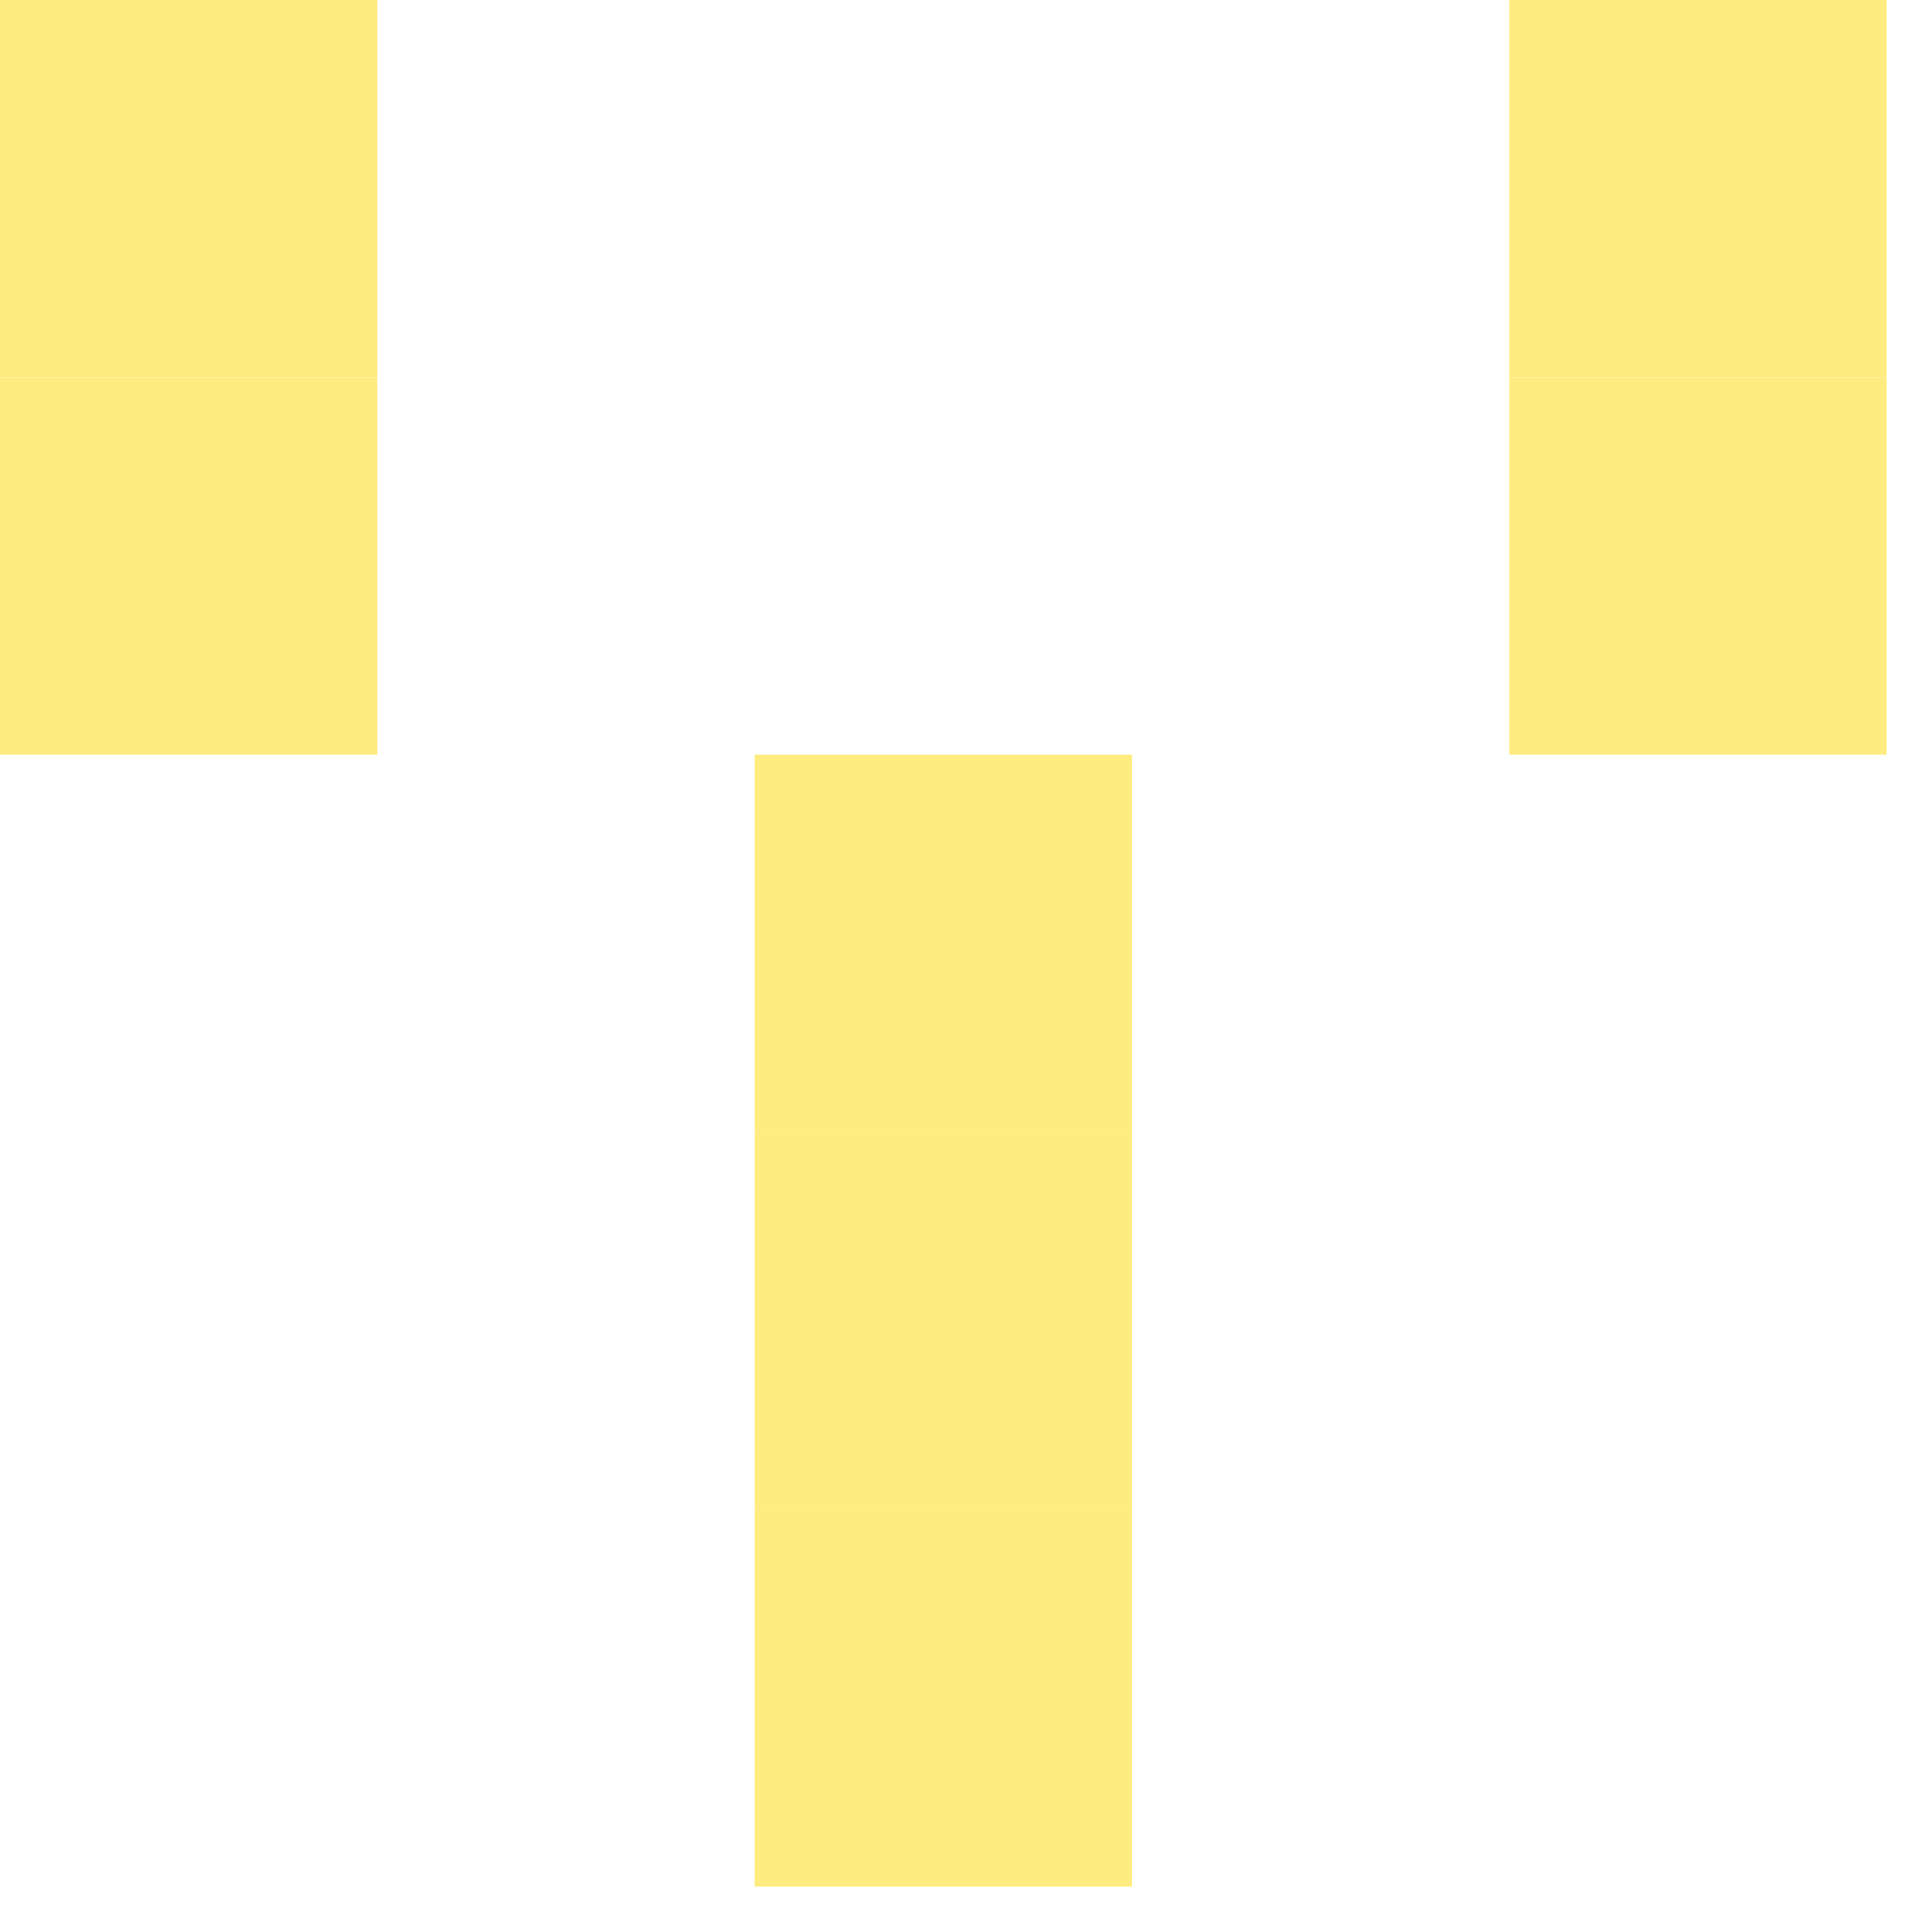
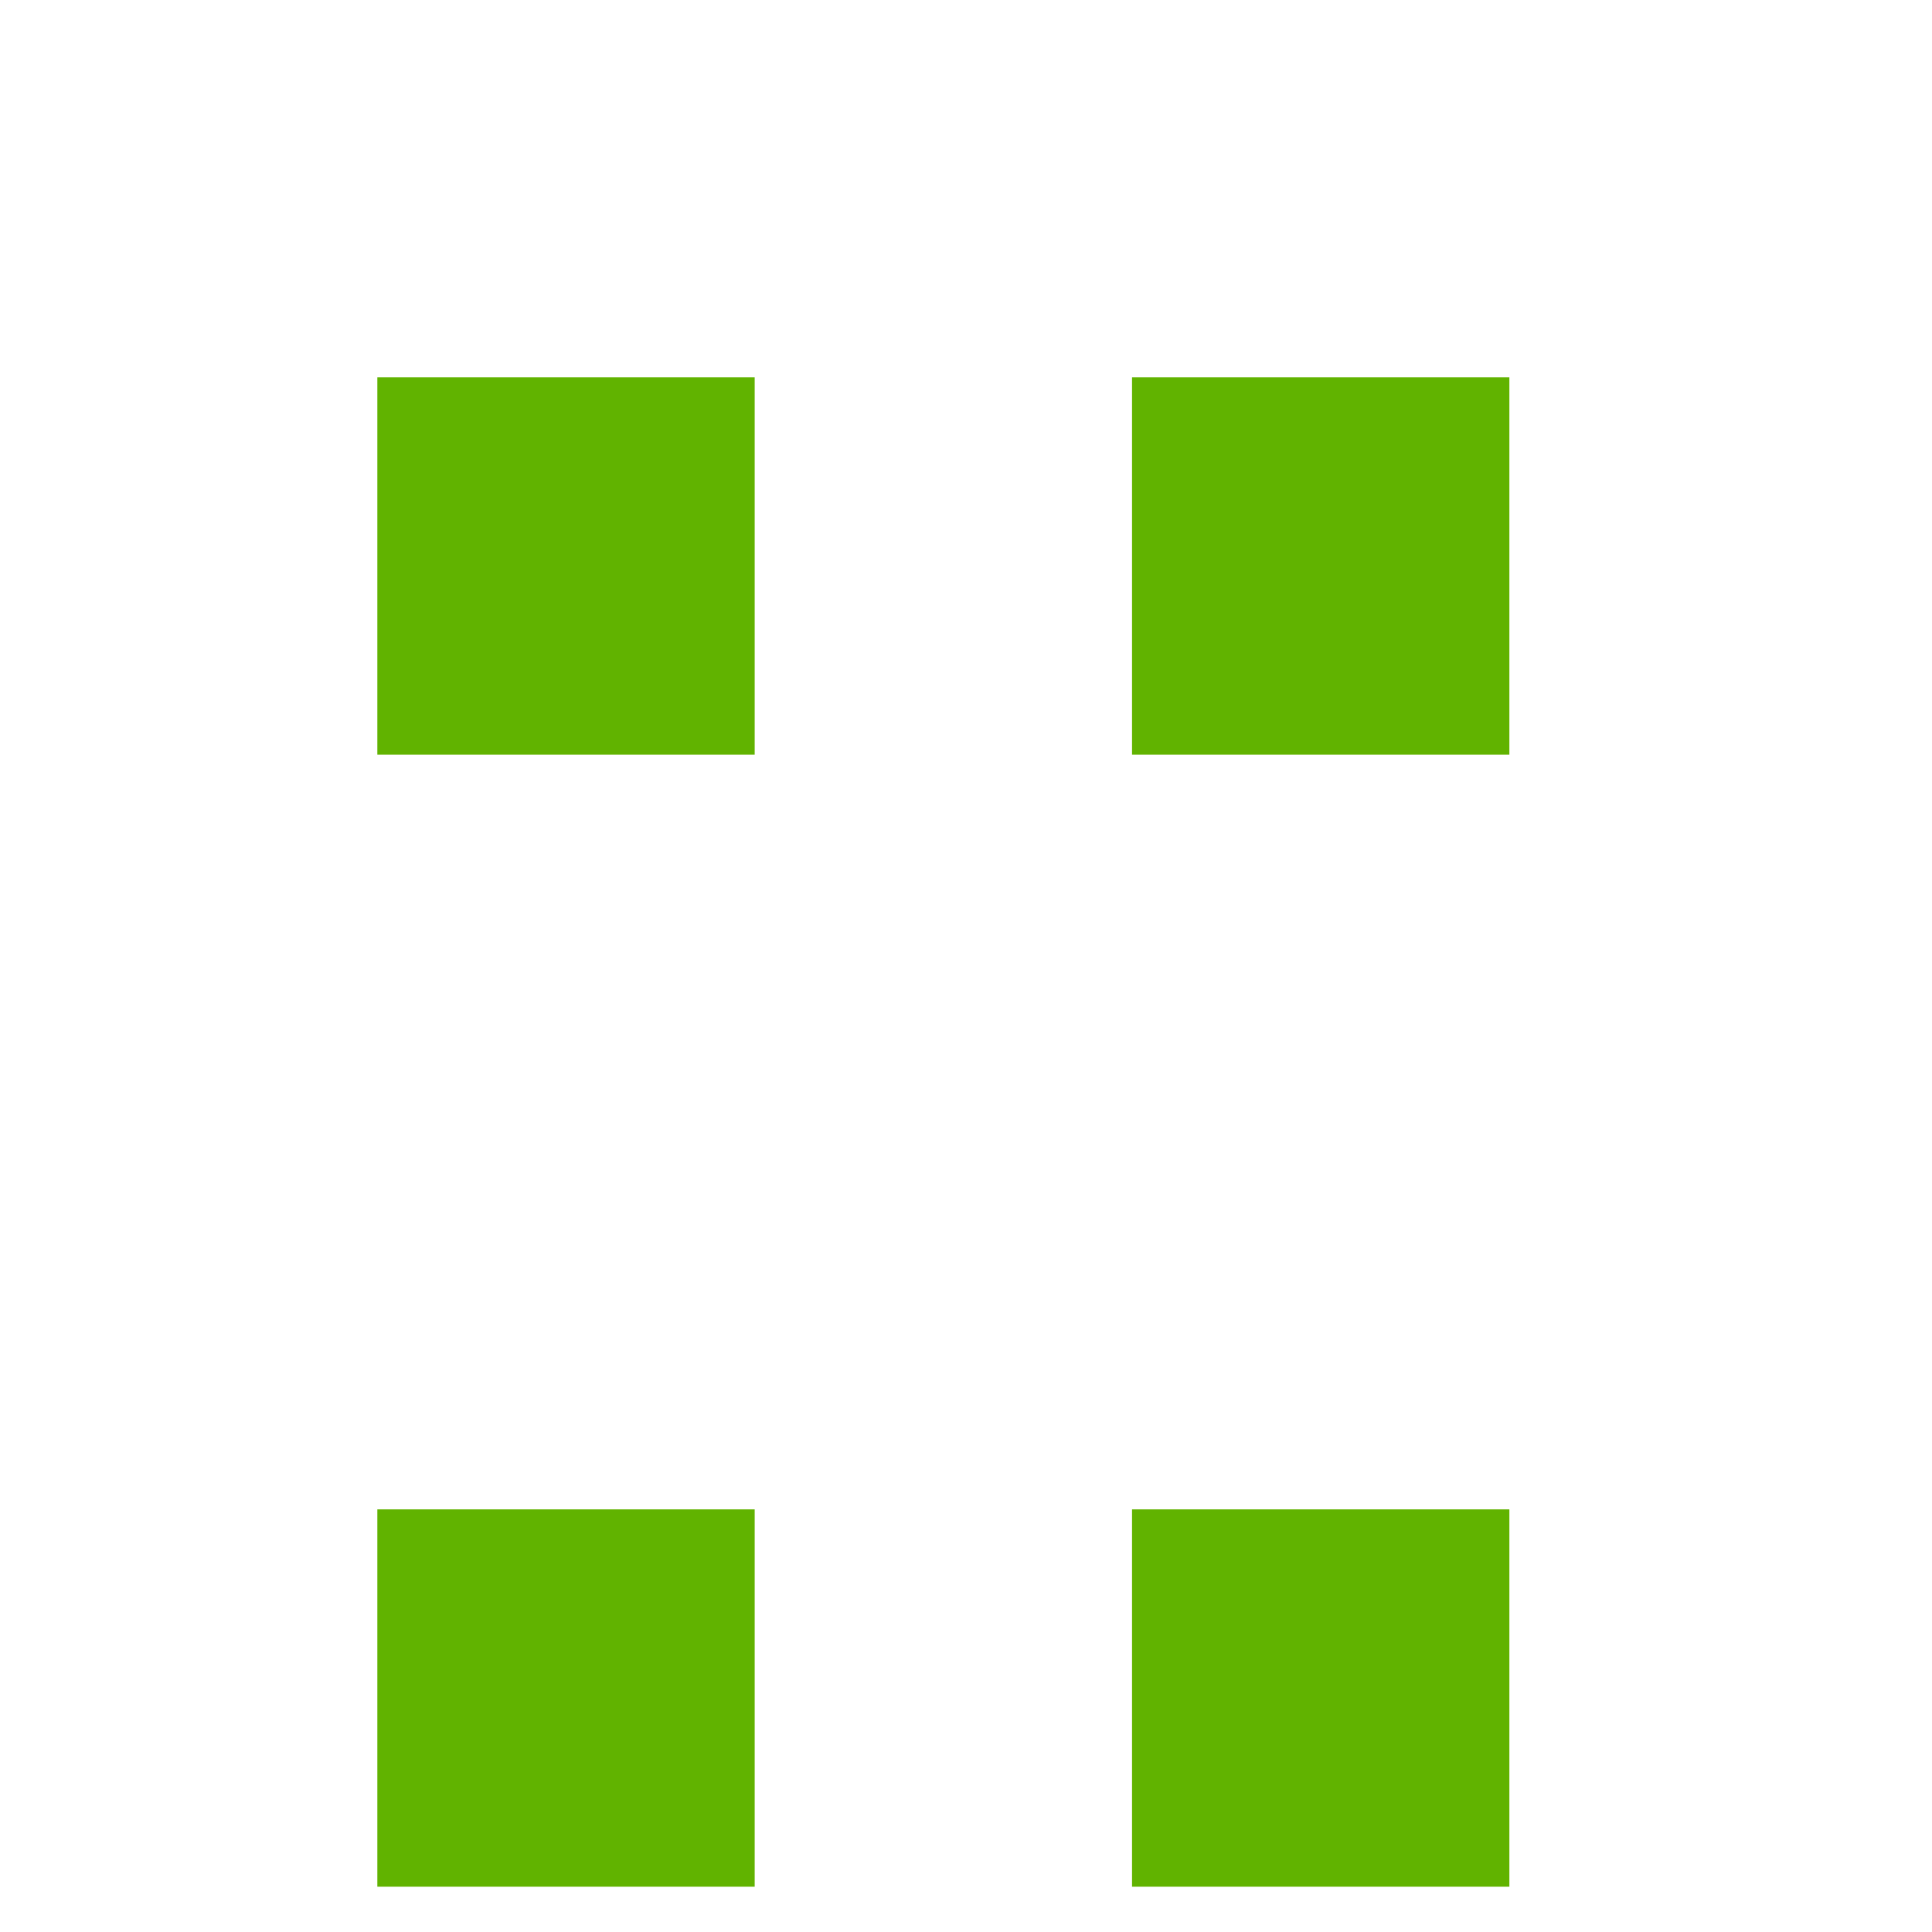
<svg xmlns="http://www.w3.org/2000/svg" id="example-identicon-32-svg" width="128" height="128" viewbox="0 0 128 128">
  <g>
-     <rect x="0" y="0" width="25" height="25" fill="#ffec80" />
+     <rect x="0" y="0" width="25" height="25" fill="none" />
    <rect x="25" y="0" width="25" height="25" fill="none" />
    <rect x="50" y="0" width="25" height="25" fill="none" />
    <rect x="75" y="0" width="25" height="25" fill="none" />
-     <rect x="100" y="0" width="25" height="25" fill="#ffec80" />
-     <rect x="0" y="25" width="25" height="25" fill="#ffec80" />
-     <rect x="25" y="25" width="25" height="25" fill="none" />
+     <rect x="100" y="0" width="25" height="25" fill="none" />
+     <rect x="0" y="25" width="25" height="25" fill="none" />
+     <rect x="25" y="25" width="25" height="25" fill="#61b300" />
    <rect x="50" y="25" width="25" height="25" fill="none" />
-     <rect x="75" y="25" width="25" height="25" fill="none" />
-     <rect x="100" y="25" width="25" height="25" fill="#ffec80" />
+     <rect x="75" y="25" width="25" height="25" fill="#61b300" />
+     <rect x="100" y="25" width="25" height="25" fill="none" />
    <rect x="0" y="50" width="25" height="25" fill="none" />
    <rect x="25" y="50" width="25" height="25" fill="none" />
-     <rect x="50" y="50" width="25" height="25" fill="#ffec80" />
+     <rect x="50" y="50" width="25" height="25" fill="none" />
    <rect x="75" y="50" width="25" height="25" fill="none" />
    <rect x="100" y="50" width="25" height="25" fill="none" />
    <rect x="0" y="75" width="25" height="25" fill="none" />
    <rect x="25" y="75" width="25" height="25" fill="none" />
-     <rect x="50" y="75" width="25" height="25" fill="#ffec80" />
+     <rect x="50" y="75" width="25" height="25" fill="none" />
    <rect x="75" y="75" width="25" height="25" fill="none" />
    <rect x="100" y="75" width="25" height="25" fill="none" />
    <rect x="0" y="100" width="25" height="25" fill="none" />
-     <rect x="25" y="100" width="25" height="25" fill="none" />
-     <rect x="50" y="100" width="25" height="25" fill="#ffec80" />
-     <rect x="75" y="100" width="25" height="25" fill="none" />
+     <rect x="25" y="100" width="25" height="25" fill="#61b300" />
+     <rect x="50" y="100" width="25" height="25" fill="none" />
+     <rect x="75" y="100" width="25" height="25" fill="#61b300" />
    <rect x="100" y="100" width="25" height="25" fill="none" />
  </g>
</svg>
